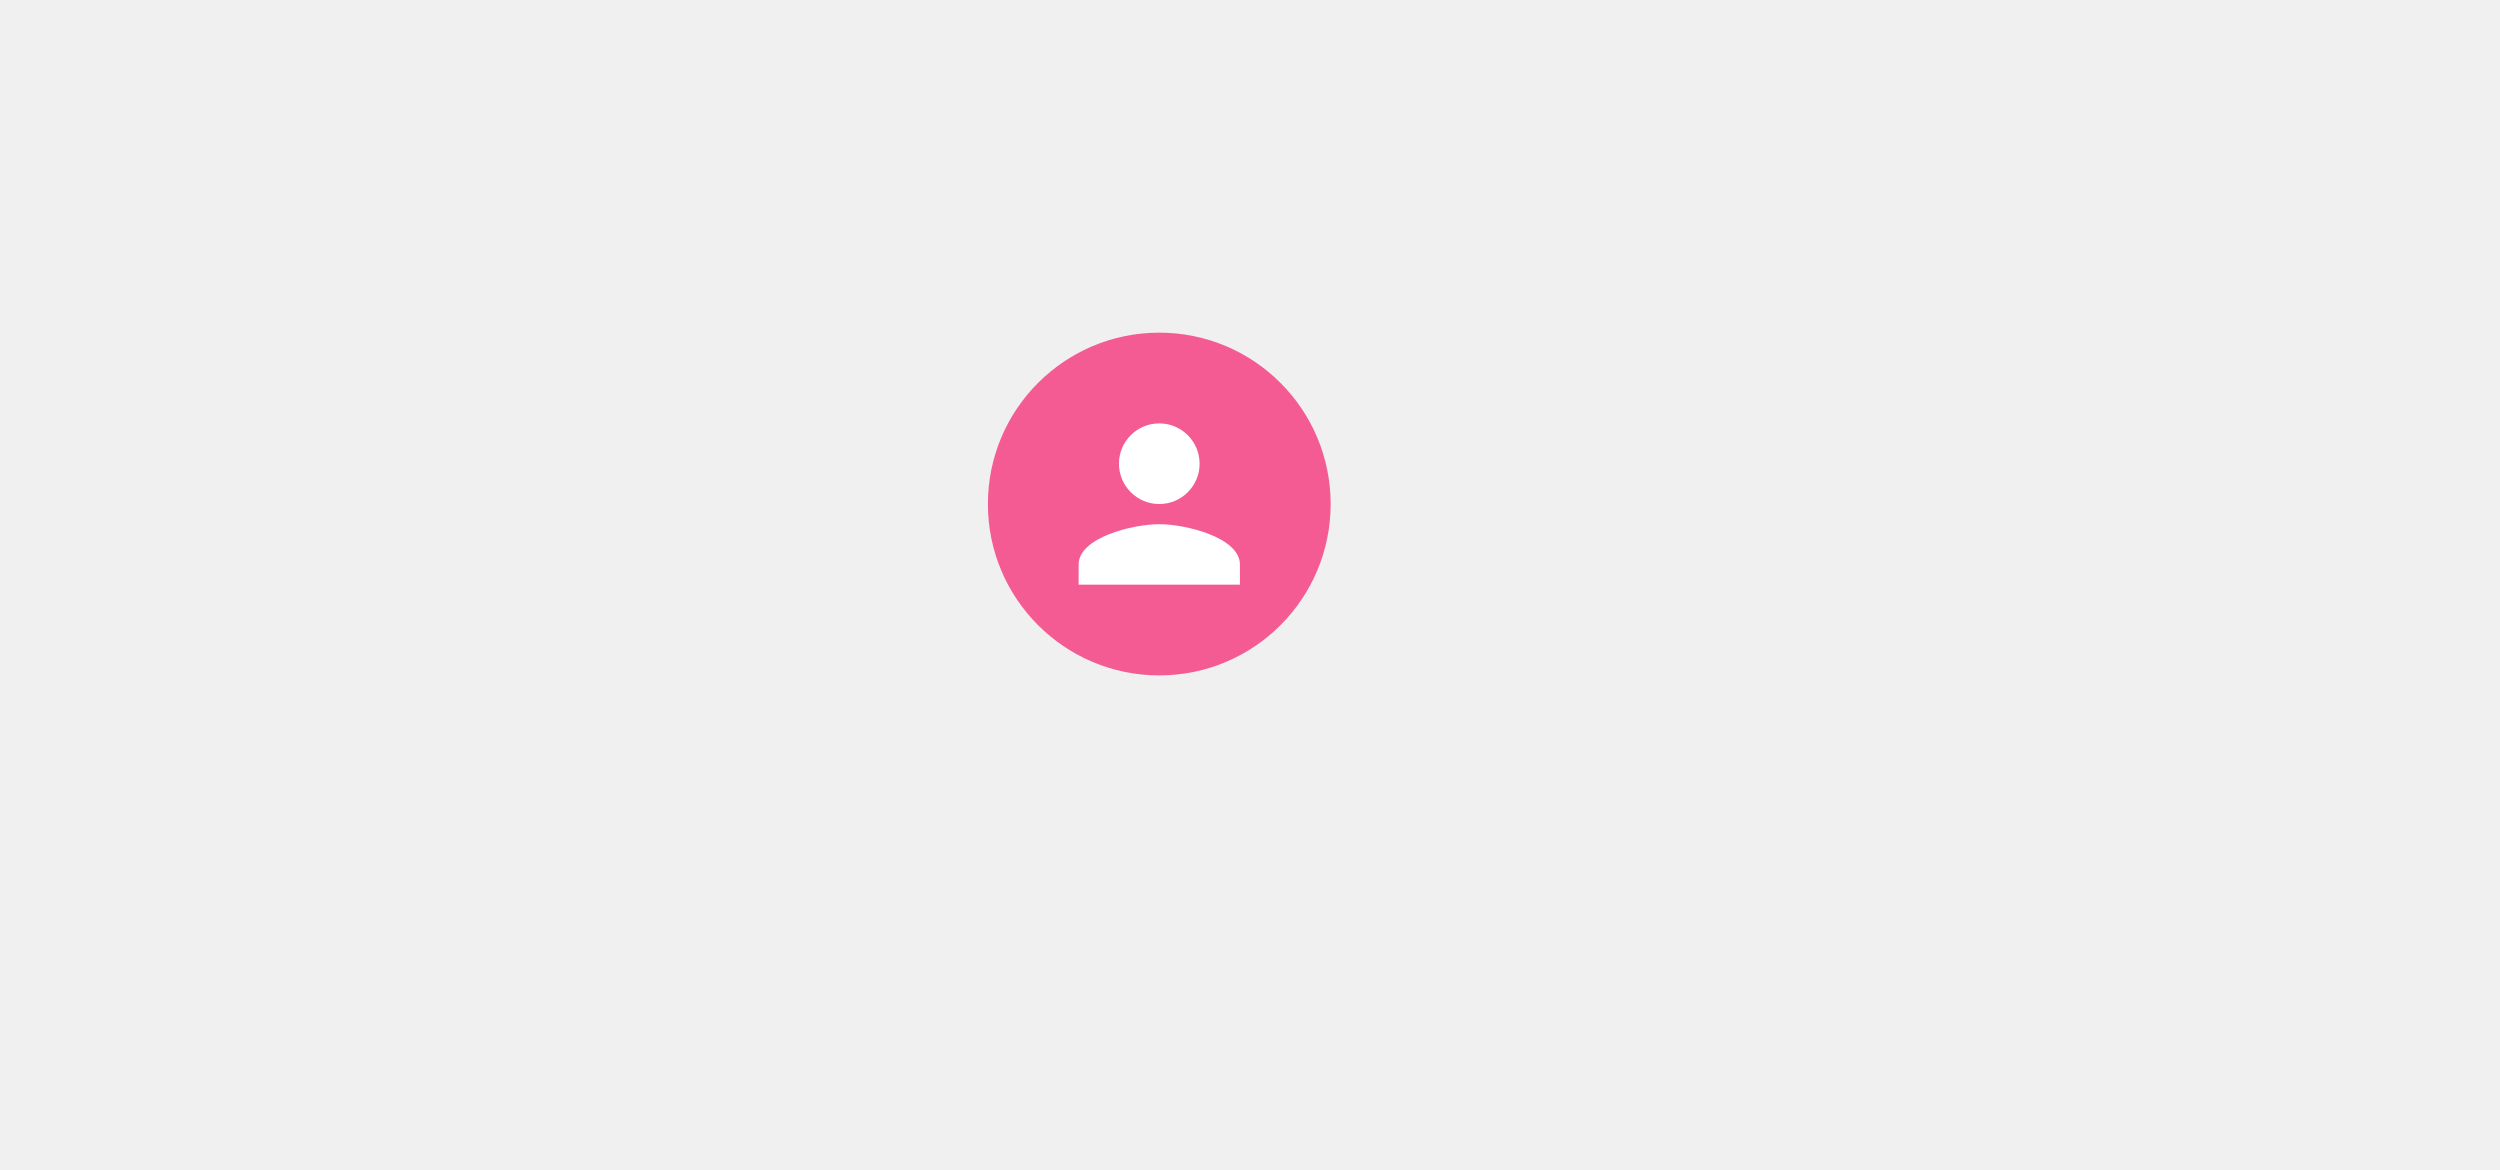
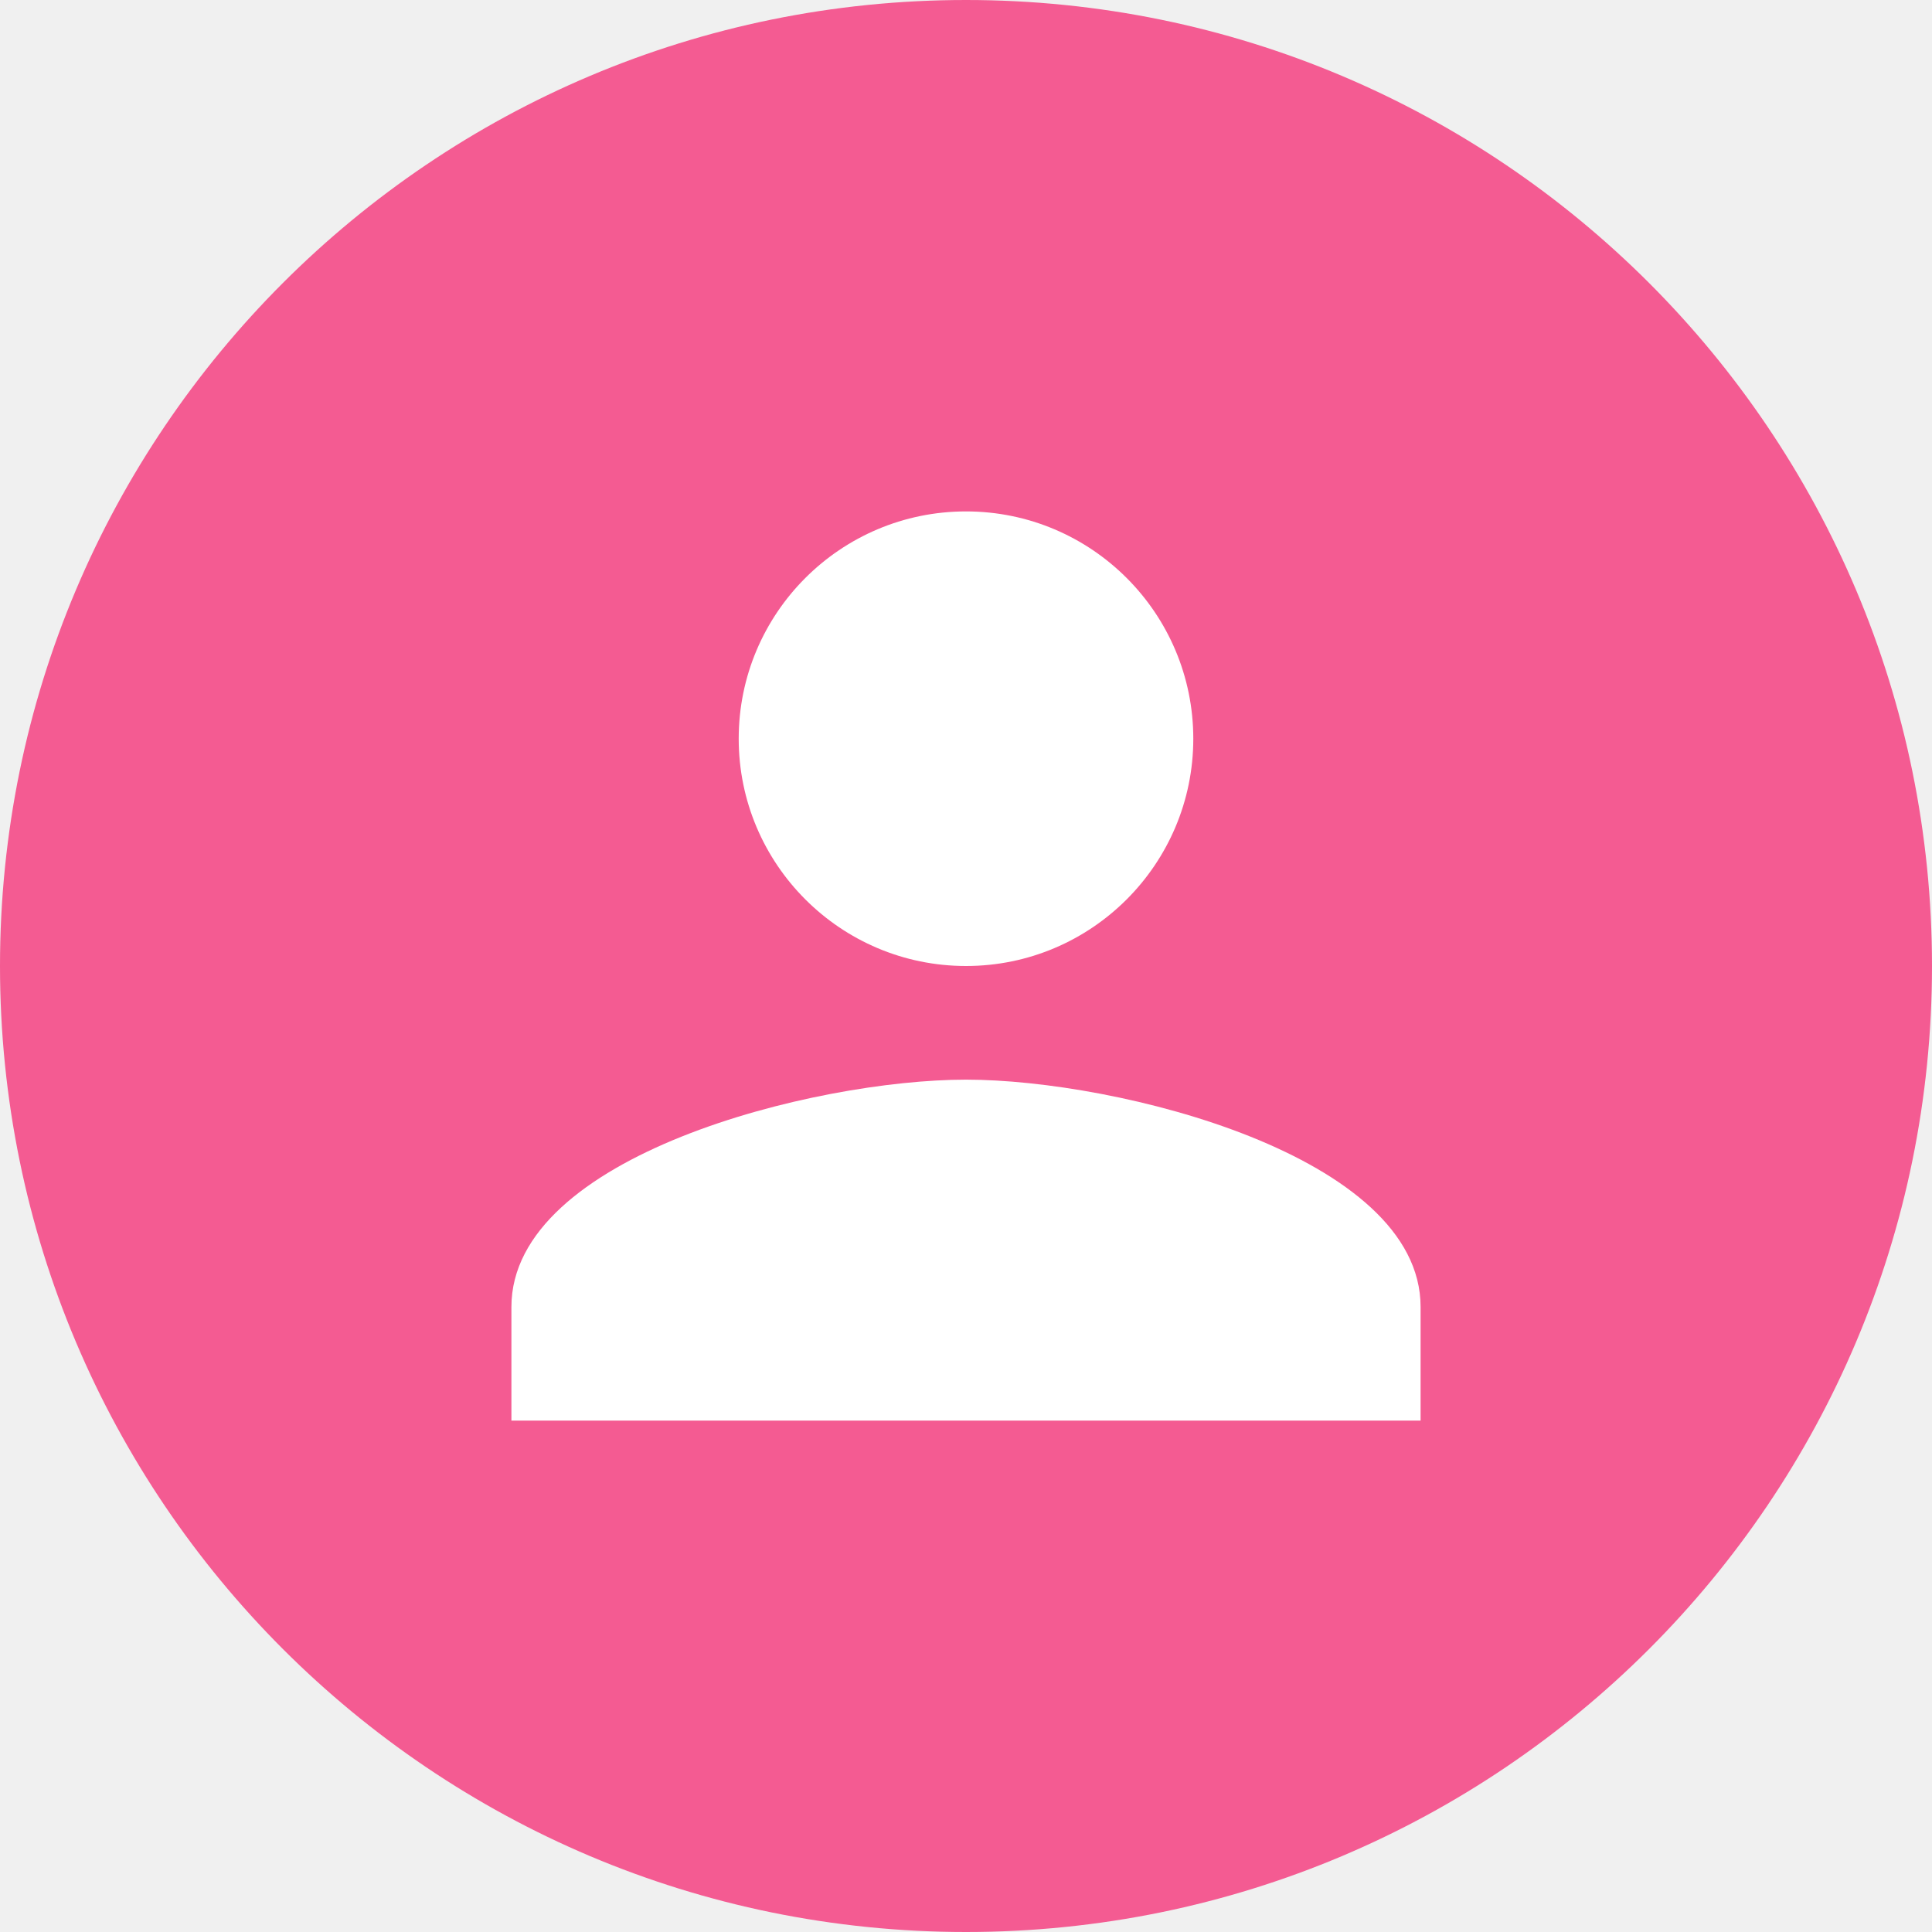
- <svg xmlns="http://www.w3.org/2000/svg" version="1.1" id="Layer_1" x="0px" y="0px" width="248px" height="116px" viewBox="0 0 248 116" enable-background="new 0 0 248 116" xml:space="preserve">
+ <svg xmlns="http://www.w3.org/2000/svg" version="1.1" id="Layer_1" x="0px" y="0px" width="34px" height="34px" viewBox="98 33 34 34" enable-background="new 98 33 34 34" xml:space="preserve">
  <circle fill="#F45B92" cx="115" cy="50" r="17" />
  <g>
    <path fill="#FFFFFF" d="M115,50c2.208,0,4-1.793,4-4c0-2.208-1.792-4-4-4s-4,1.792-4,4C111,48.207,112.792,50,115,50" />
    <path fill="#FFFFFF" d="M115,52c-2.667,0-8,1.335-8,4v2h16v-2C123,53.335,117.667,52,115,52" />
  </g>
</svg>
